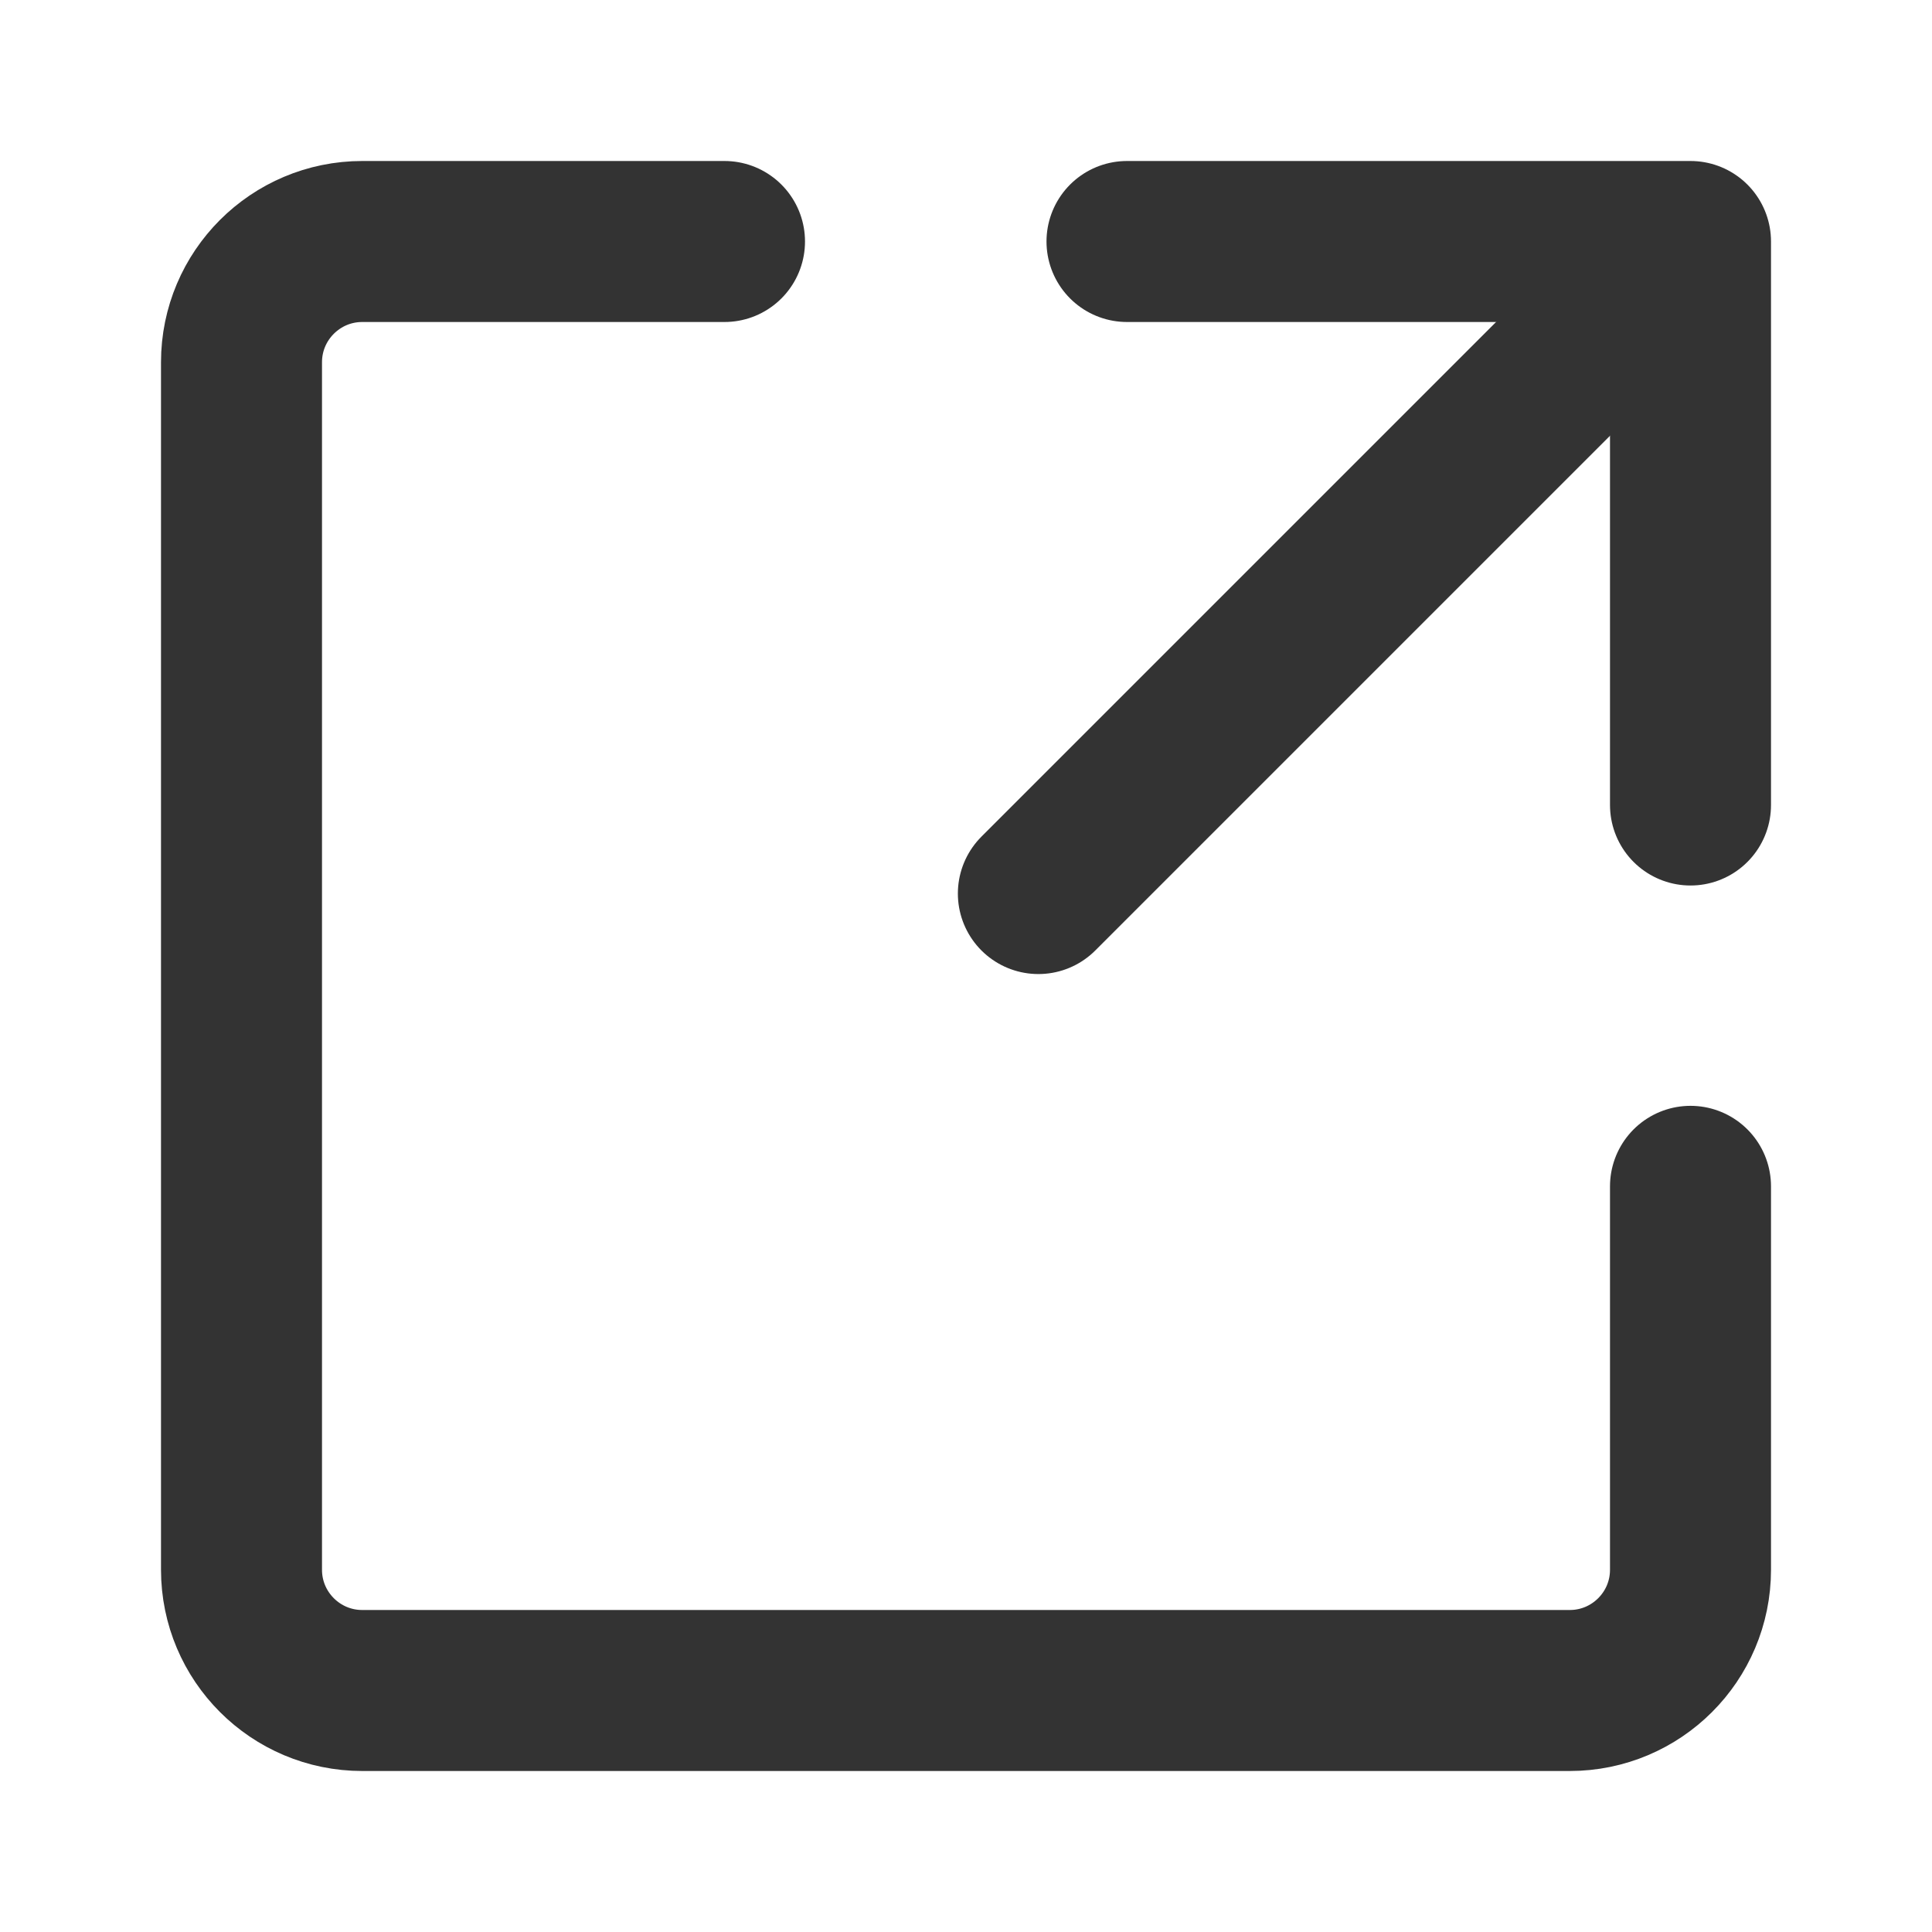
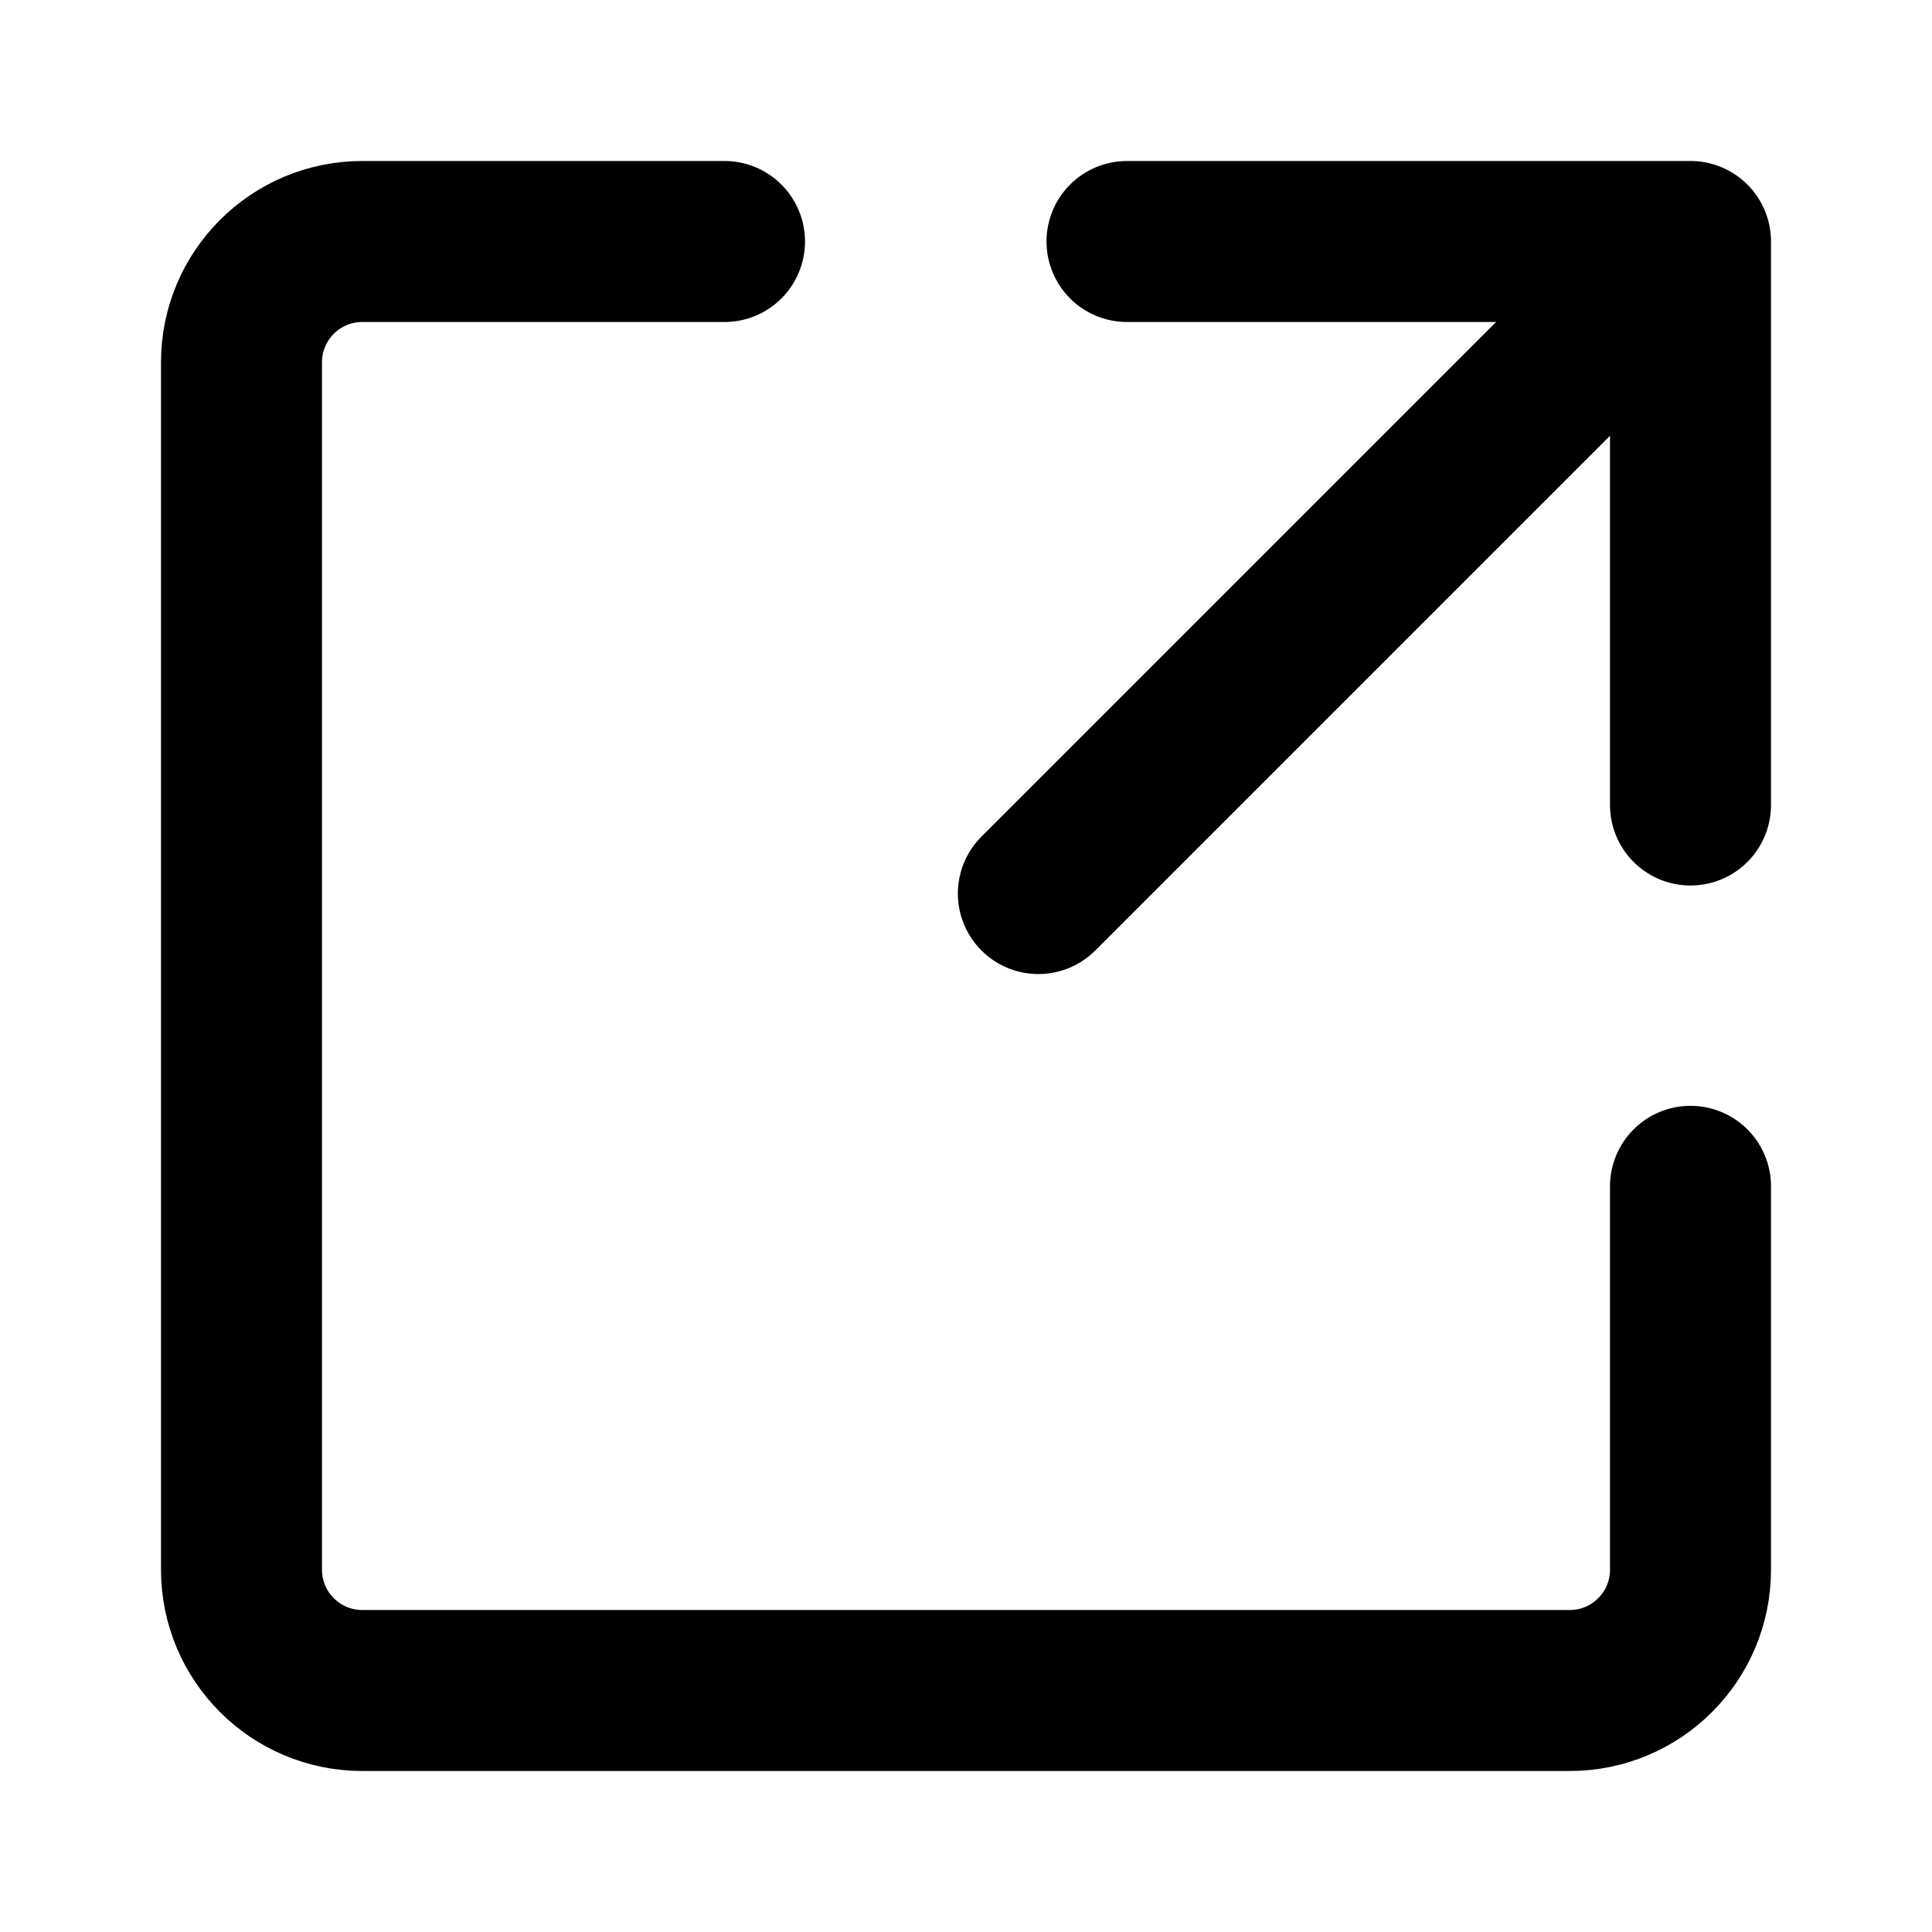
<svg xmlns="http://www.w3.org/2000/svg" width="24" height="24" viewBox="0 0 24 24" fill="none">
-   <path d="M14 3H21V10" stroke="#333333" stroke-width="2" stroke-linecap="round" stroke-linejoin="round" />
-   <path d="M21 14.737V19.5C21 20.328 20.328 21 19.5 21H4.5C3.672 21 3 20.328 3 19.5V4.5C3 3.672 3.672 3 4.5 3H9" stroke="#333333" stroke-width="2" stroke-linecap="round" stroke-linejoin="round" />
-   <path d="M12.899 11.1L20.549 3.45" stroke="#333333" stroke-width="2" stroke-linecap="round" stroke-linejoin="round" />
+   <path d="M14 3H21V10" stroke="#000000" stroke-width="2" stroke-linecap="round" stroke-linejoin="round" />
+   <path d="M21 14.737V19.5C21 20.328 20.328 21 19.5 21H4.5C3.672 21 3 20.328 3 19.5V4.5C3 3.672 3.672 3 4.5 3H9" stroke="#000000" stroke-width="2" stroke-linecap="round" stroke-linejoin="round" />
+   <path d="M12.899 11.1L20.549 3.45" stroke="#000000" stroke-width="2" stroke-linecap="round" stroke-linejoin="round" />
</svg>
